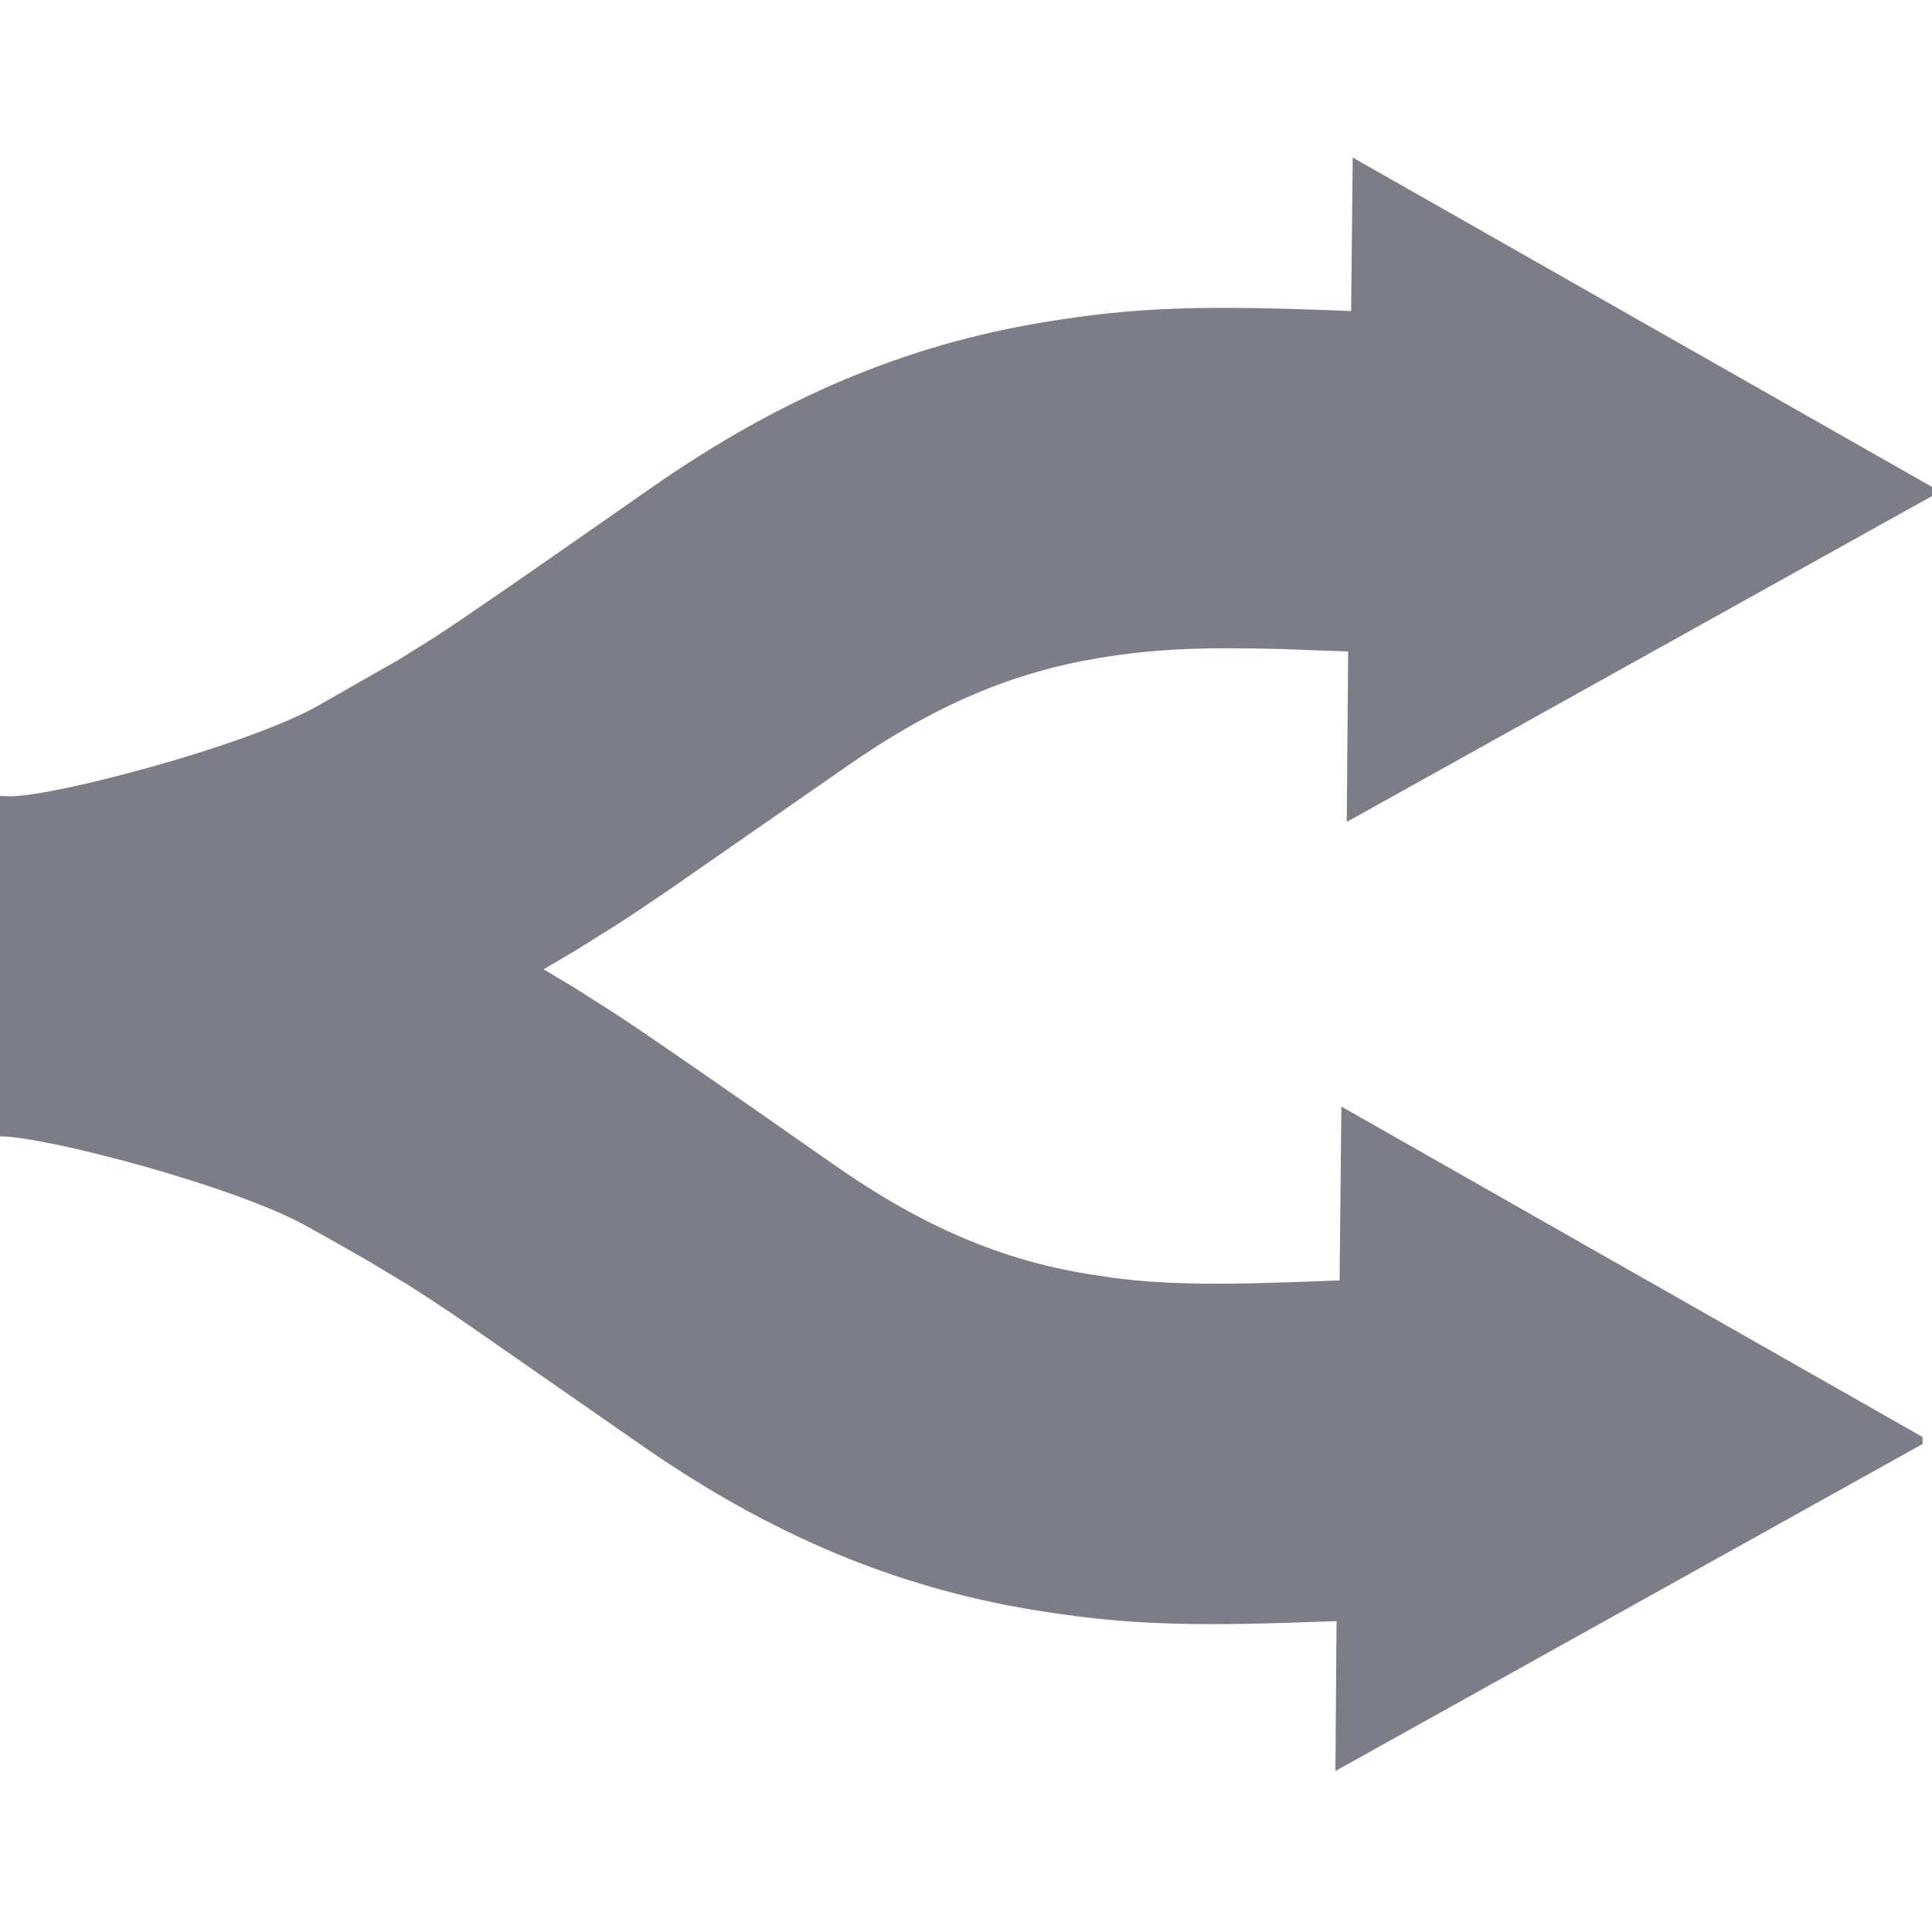
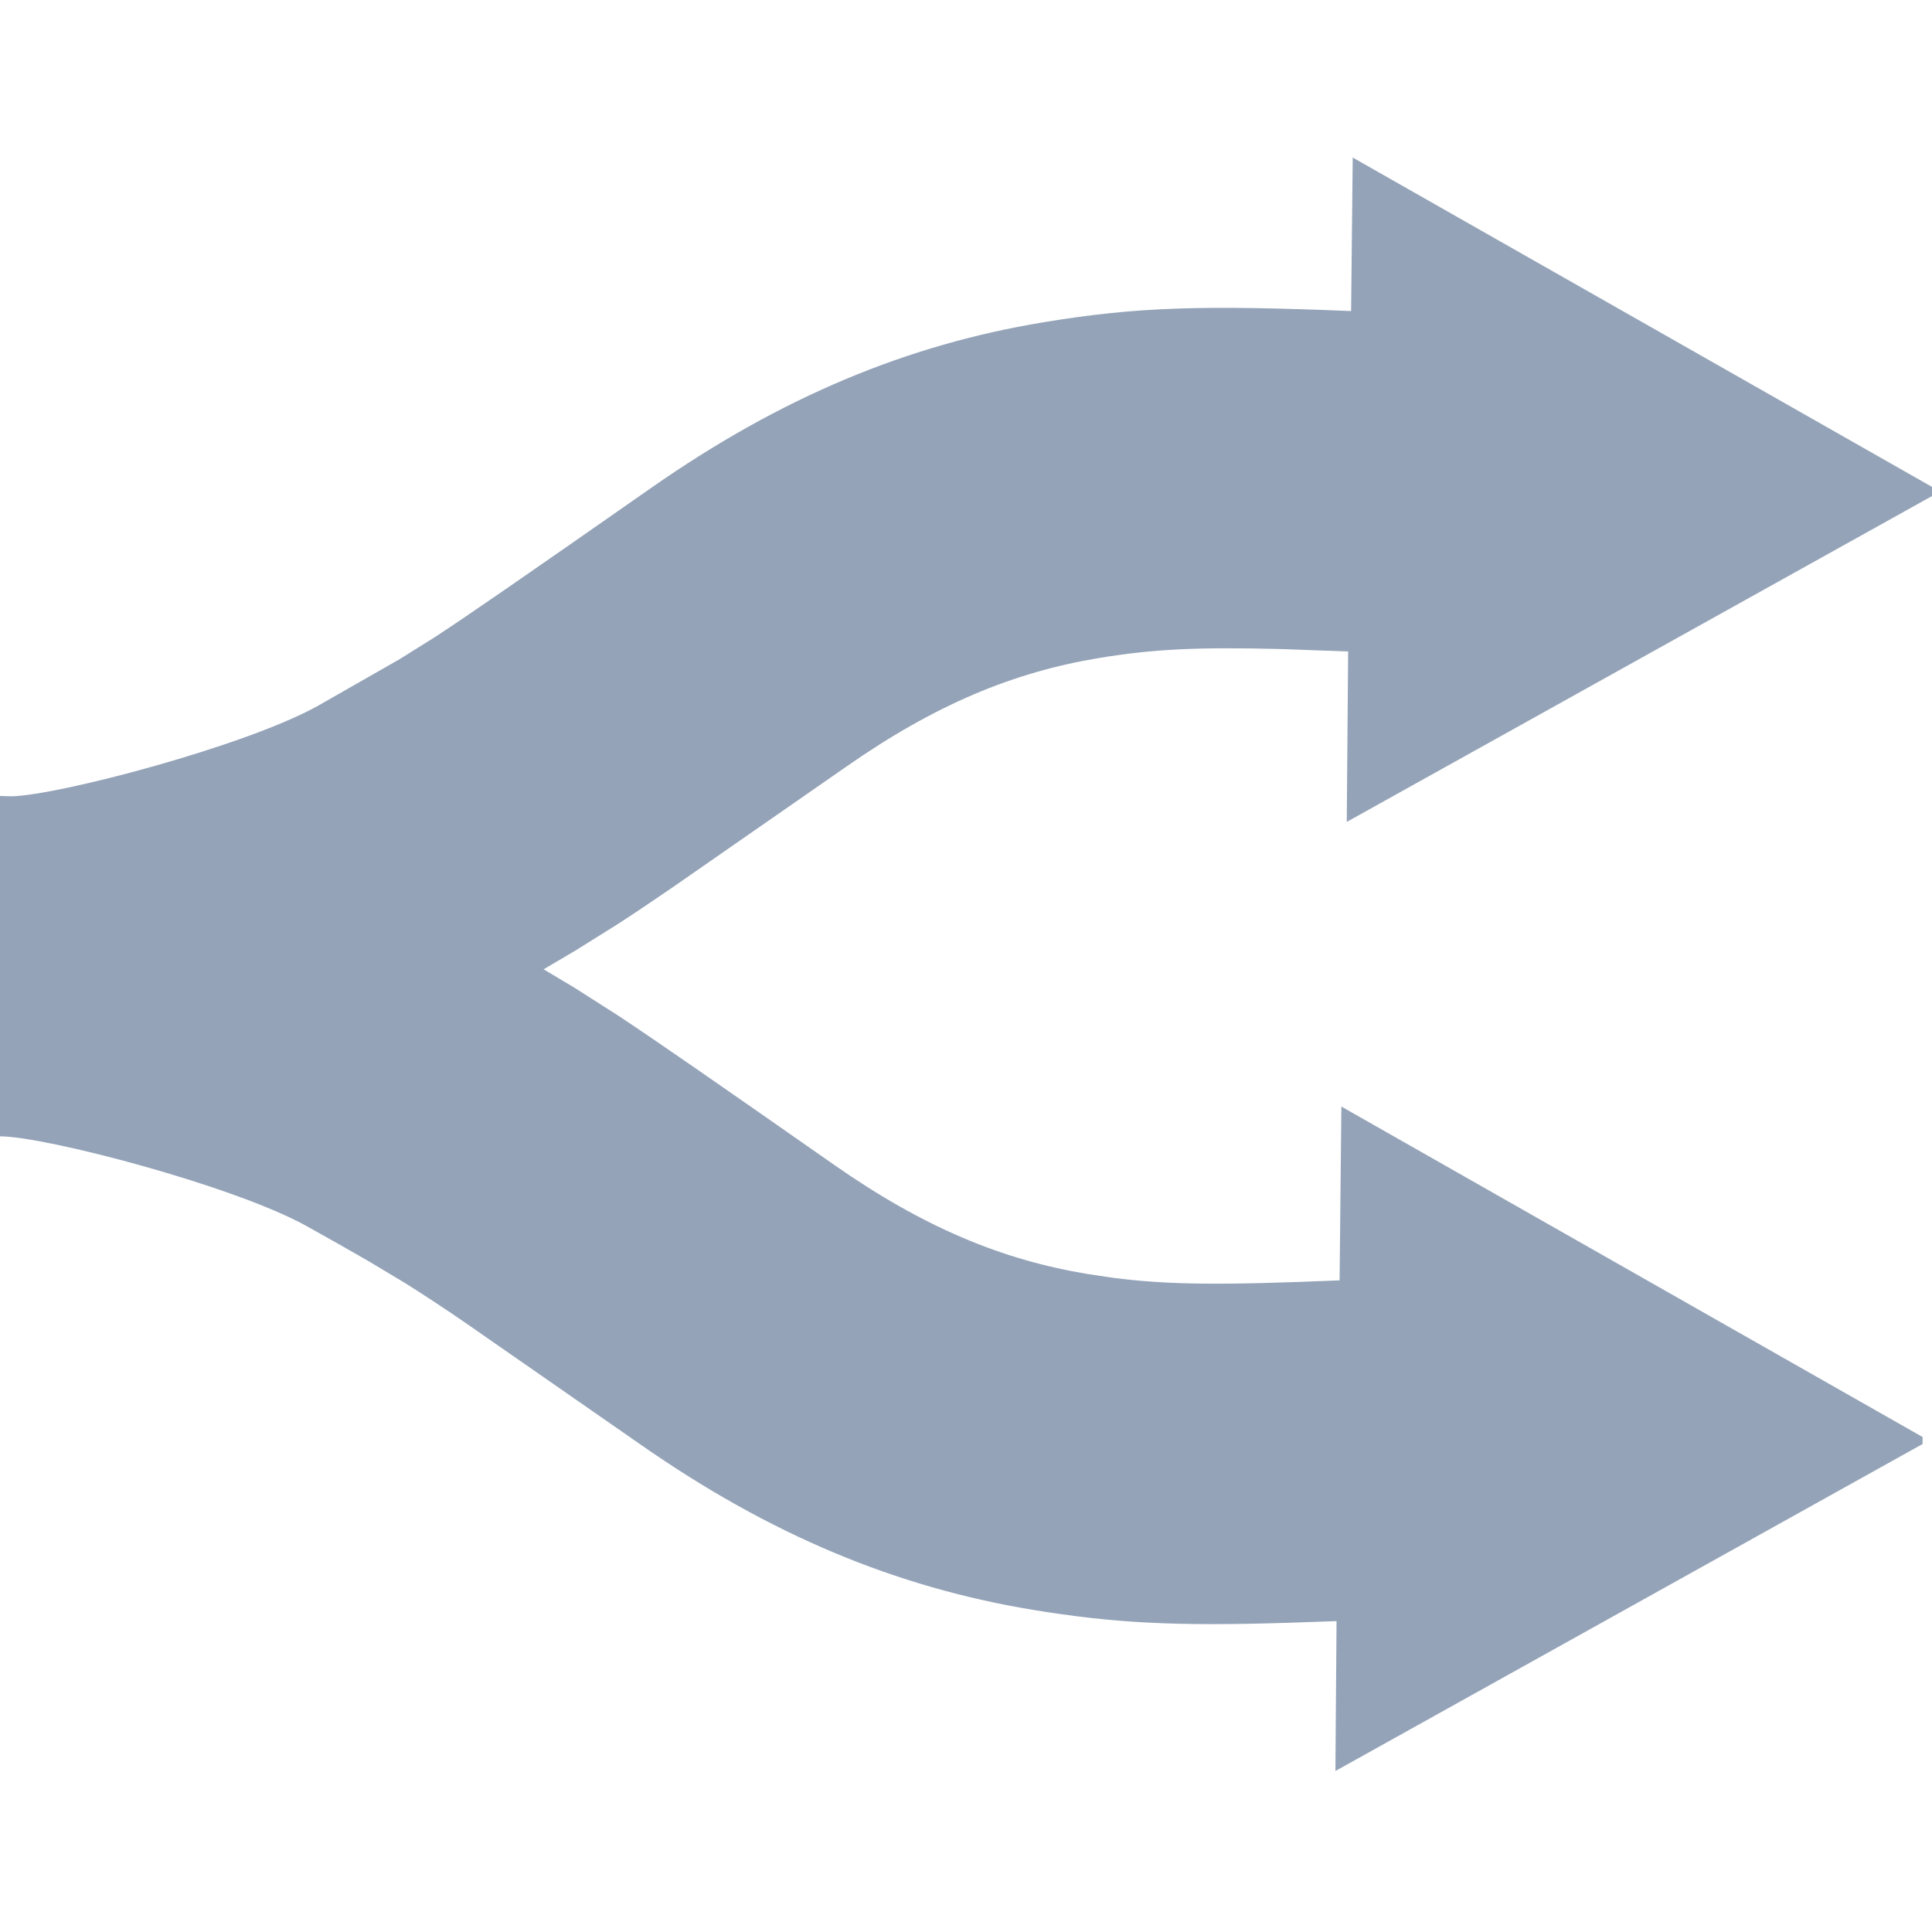
- <svg xmlns="http://www.w3.org/2000/svg" fill="#7D7D87" fill-rule="evenodd" width="40" height="40" viewBox="0 0 24 24">
+ <svg xmlns="http://www.w3.org/2000/svg" fill="#94A3B8" fill-rule="evenodd" width="40" height="40" viewBox="0 0 24 24">
  <path d="M16.804 1.957l7.22 4.105v.087L16.73 10.21l.017-2.117-.821-.03c-1.059-.028-1.611.002-2.268.11-1.064.175-2.038.577-3.147 1.352L8.345 11.03c-.284.195-.495.336-.68.455l-.515.322-.397.234.385.23.53.338c.476.314 1.17.796 2.701 1.866 1.11.775 2.083 1.177 3.147 1.352l.3.045c.694.091 1.375.094 2.825.033l.022-2.159 7.22 4.105v.087L16.589 22l.014-1.862-.635.022c-1.386.042-2.137.002-3.138-.162-1.694-.28-3.26-.926-4.881-2.059l-2.158-1.5a21.997 21.997 0 00-.755-.498l-.467-.28a55.927 55.927 0 00-.76-.43C2.908 14.73.563 14.116 0 14.116V9.888l.14.004c.564-.007 2.91-.622 3.809-1.124l1.016-.58.438-.274c.428-.28 1.072-.726 2.686-1.853 1.621-1.133 3.186-1.78 4.881-2.059 1.152-.19 1.974-.213 3.814-.138l.02-1.907z" />
</svg>
